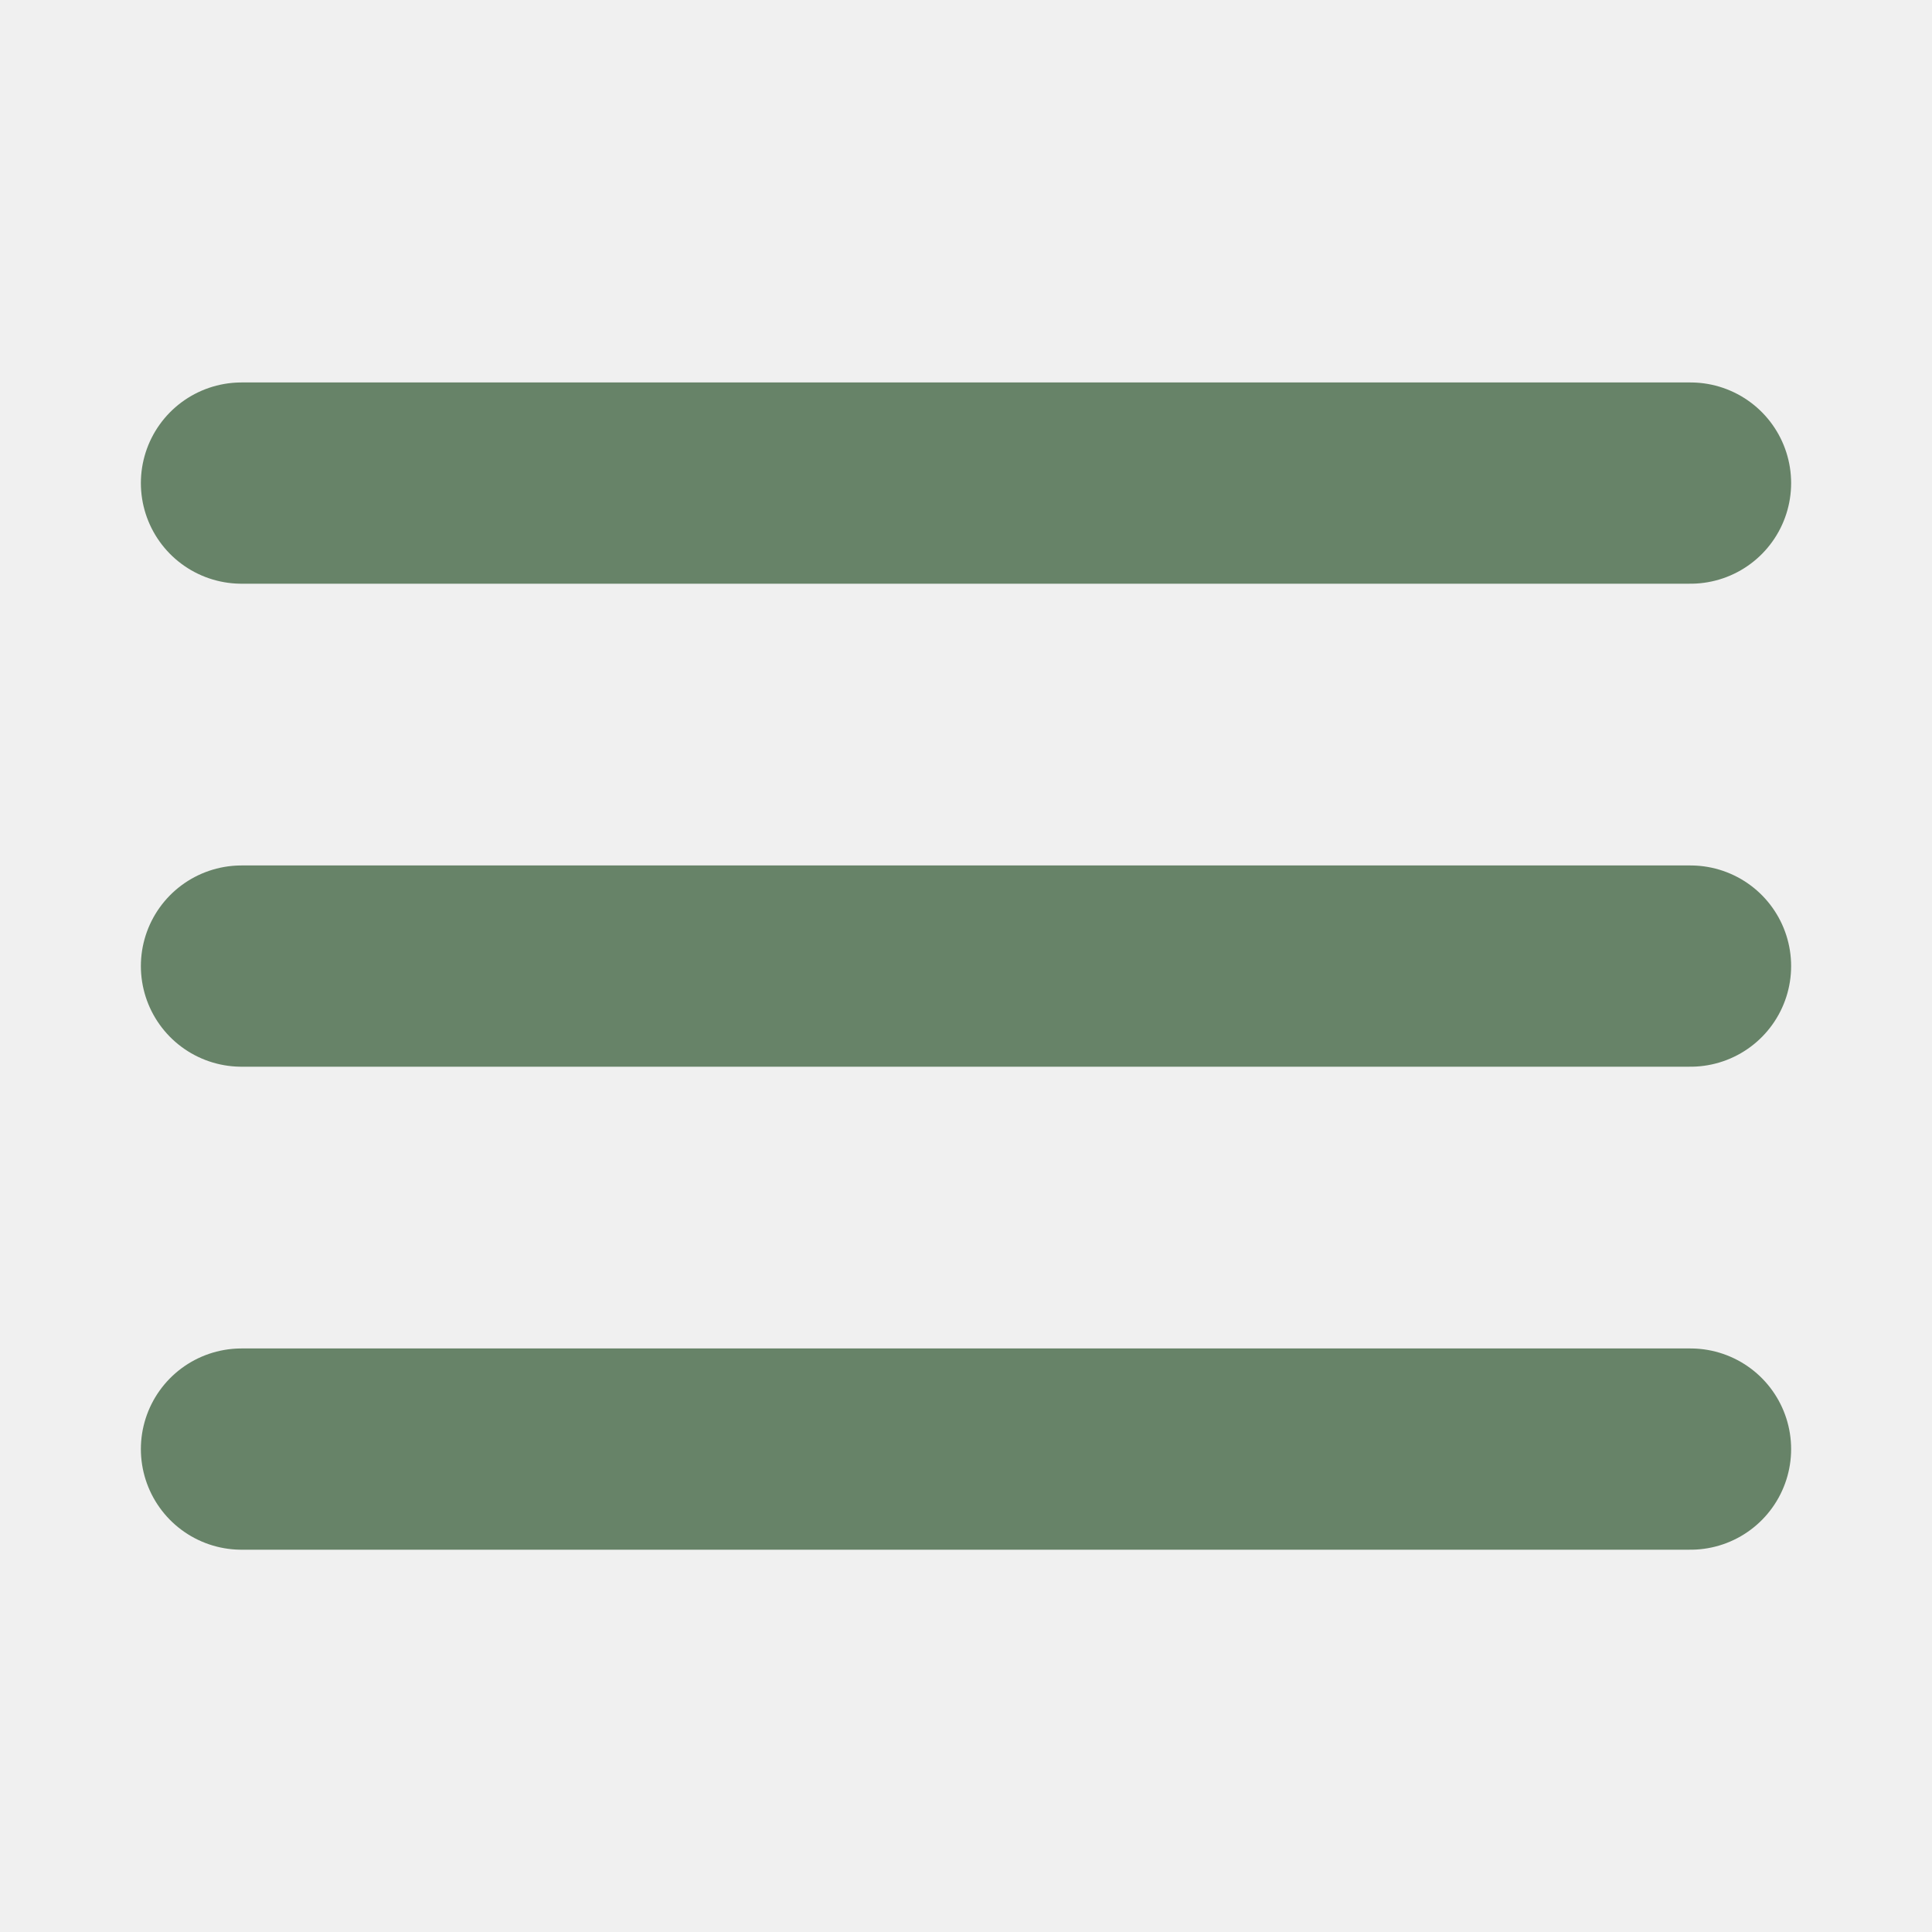
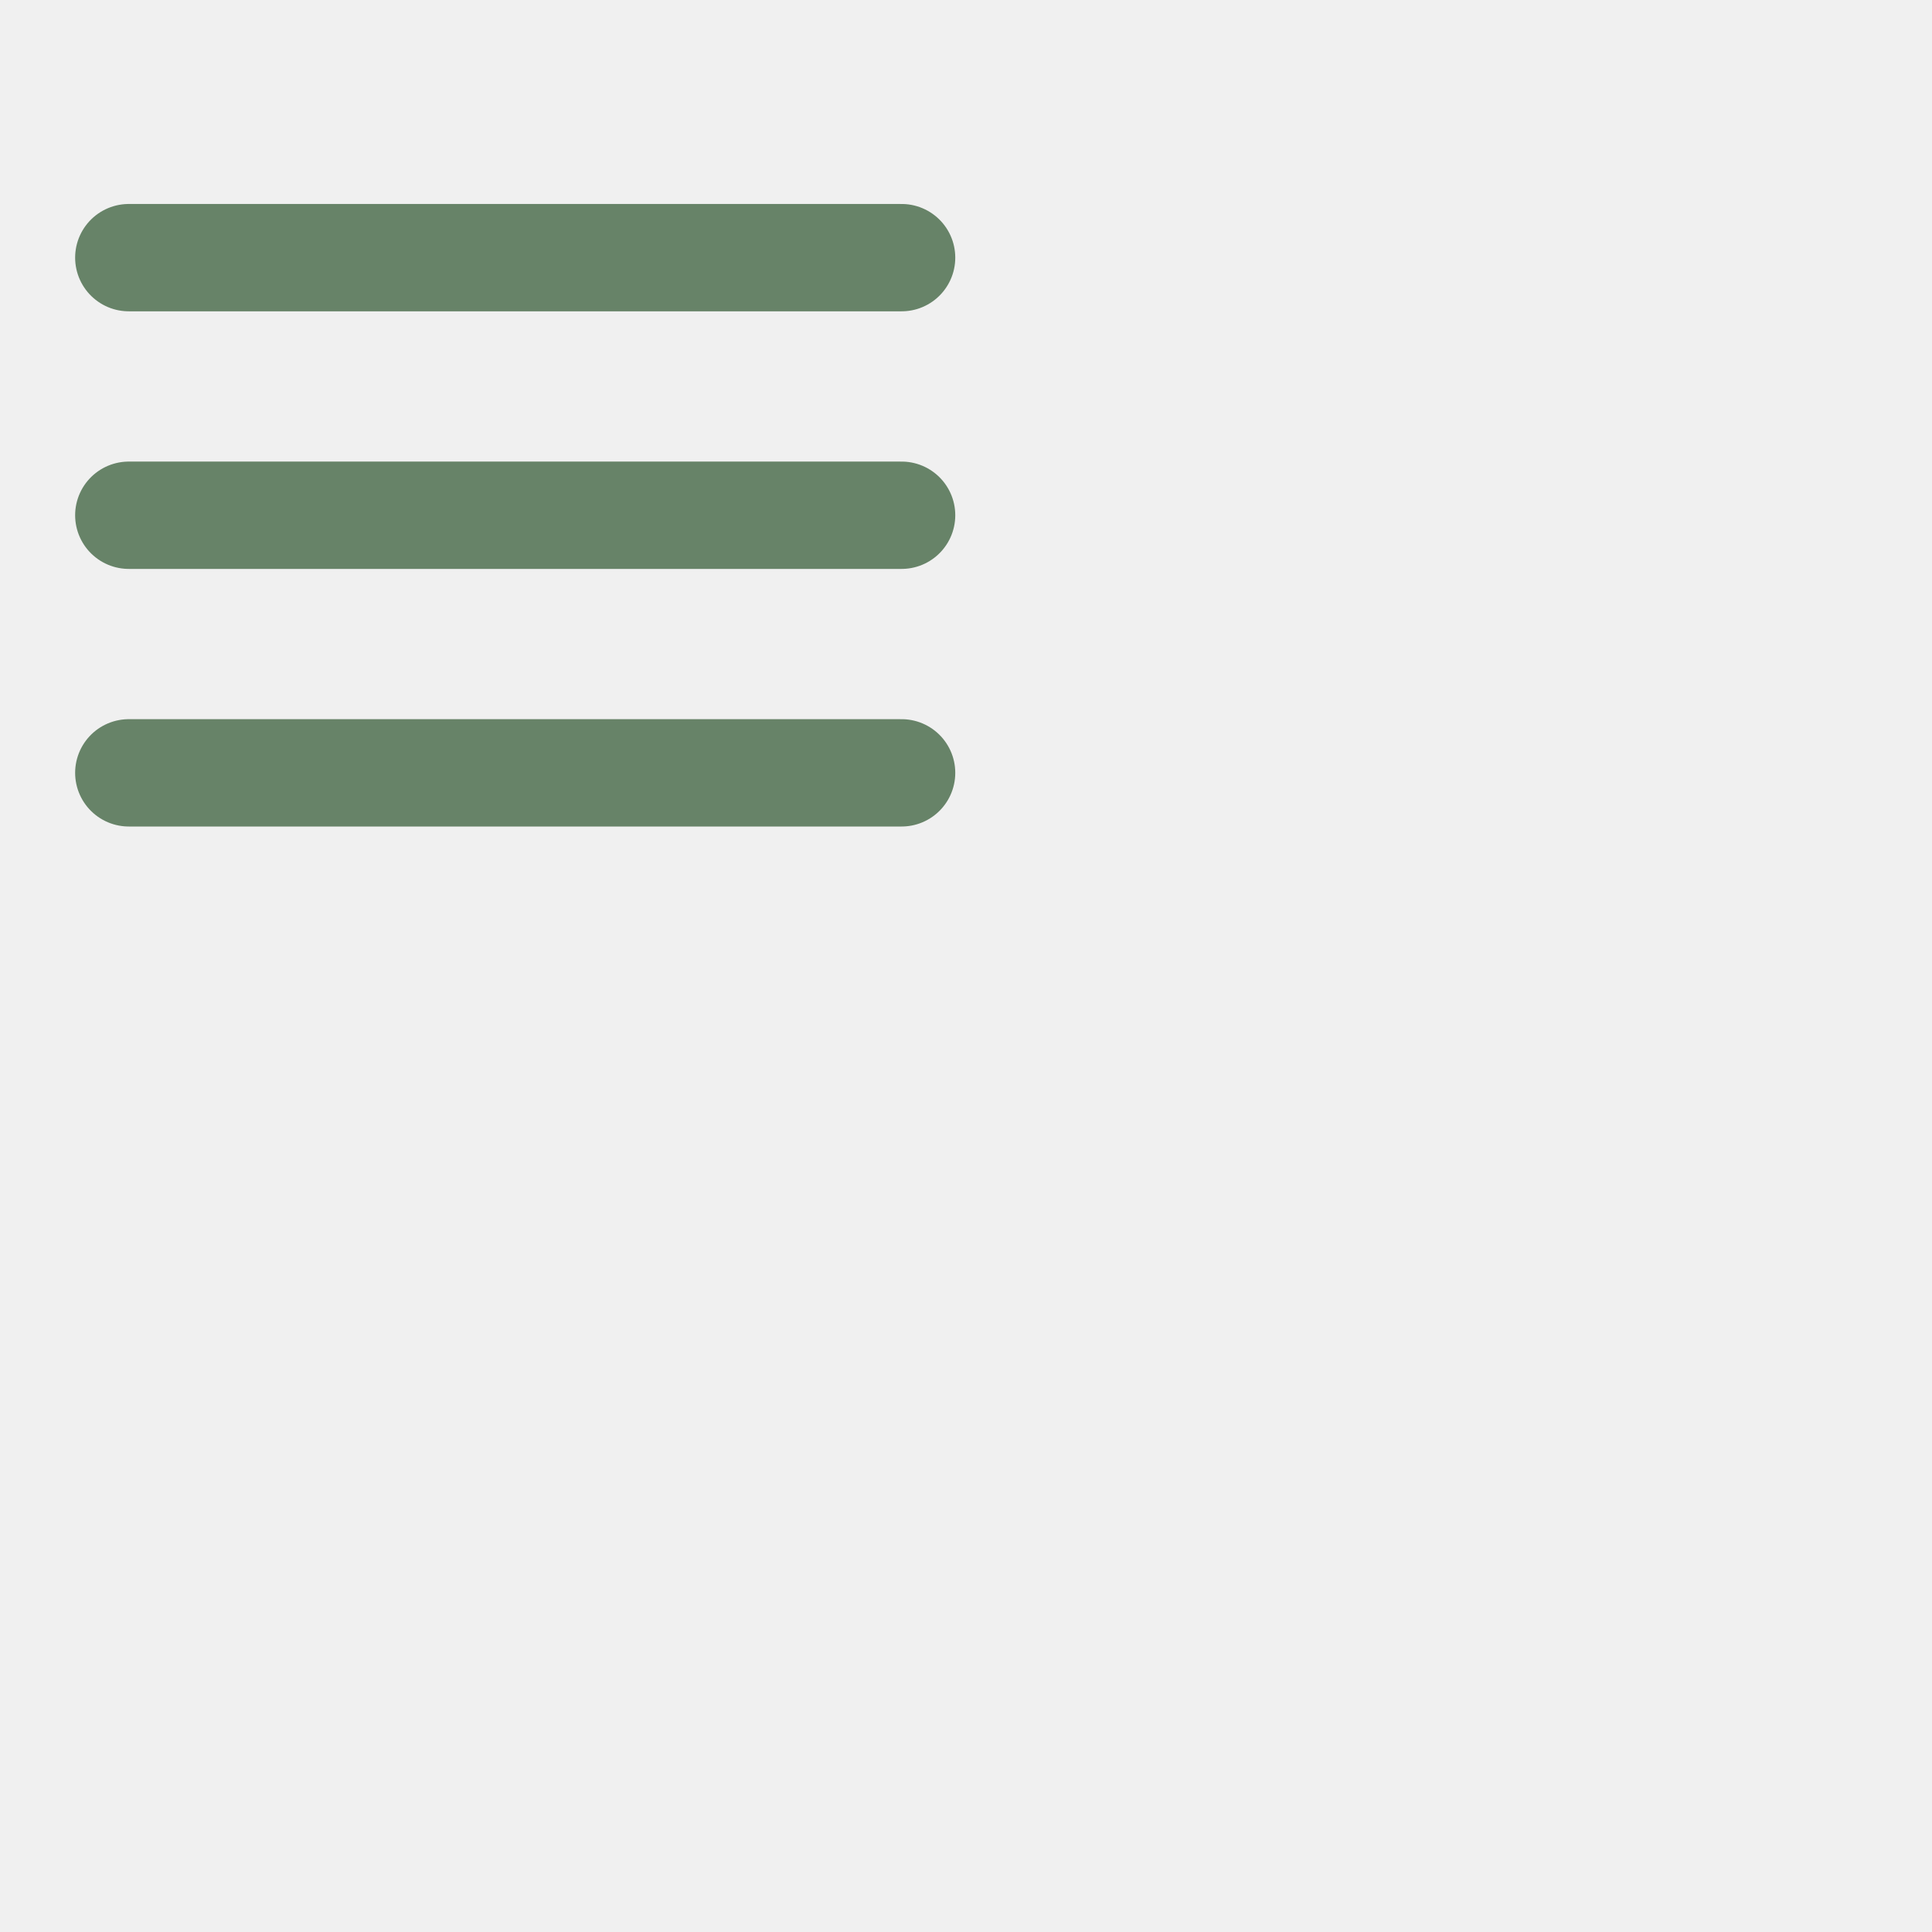
- <svg xmlns="http://www.w3.org/2000/svg" width="45px" height="45px" viewBox="0 0 24 24" fill="none">
+ <svg xmlns="http://www.w3.org/2000/svg" width="45px" height="45px" viewBox="0 0 45 45" fill="none">
  <g clip-path="url(#clip0_429_11066)">
    <path d="M3 6.001H21M3 12.001H21M3 18.001H21" stroke="#678368" stroke-width="2.5" stroke-linecap="round" stroke-linejoin="round" />
  </g>
  <defs>
    <clipPath id="clip0_429_11066">
-       <rect width="24" height="24" fill="white" transform="translate(0 0.000915527)" />
+       <rect width="45" height="45" fill="white" transform="translate(0 0.000915527)" />
    </clipPath>
  </defs>
</svg>
